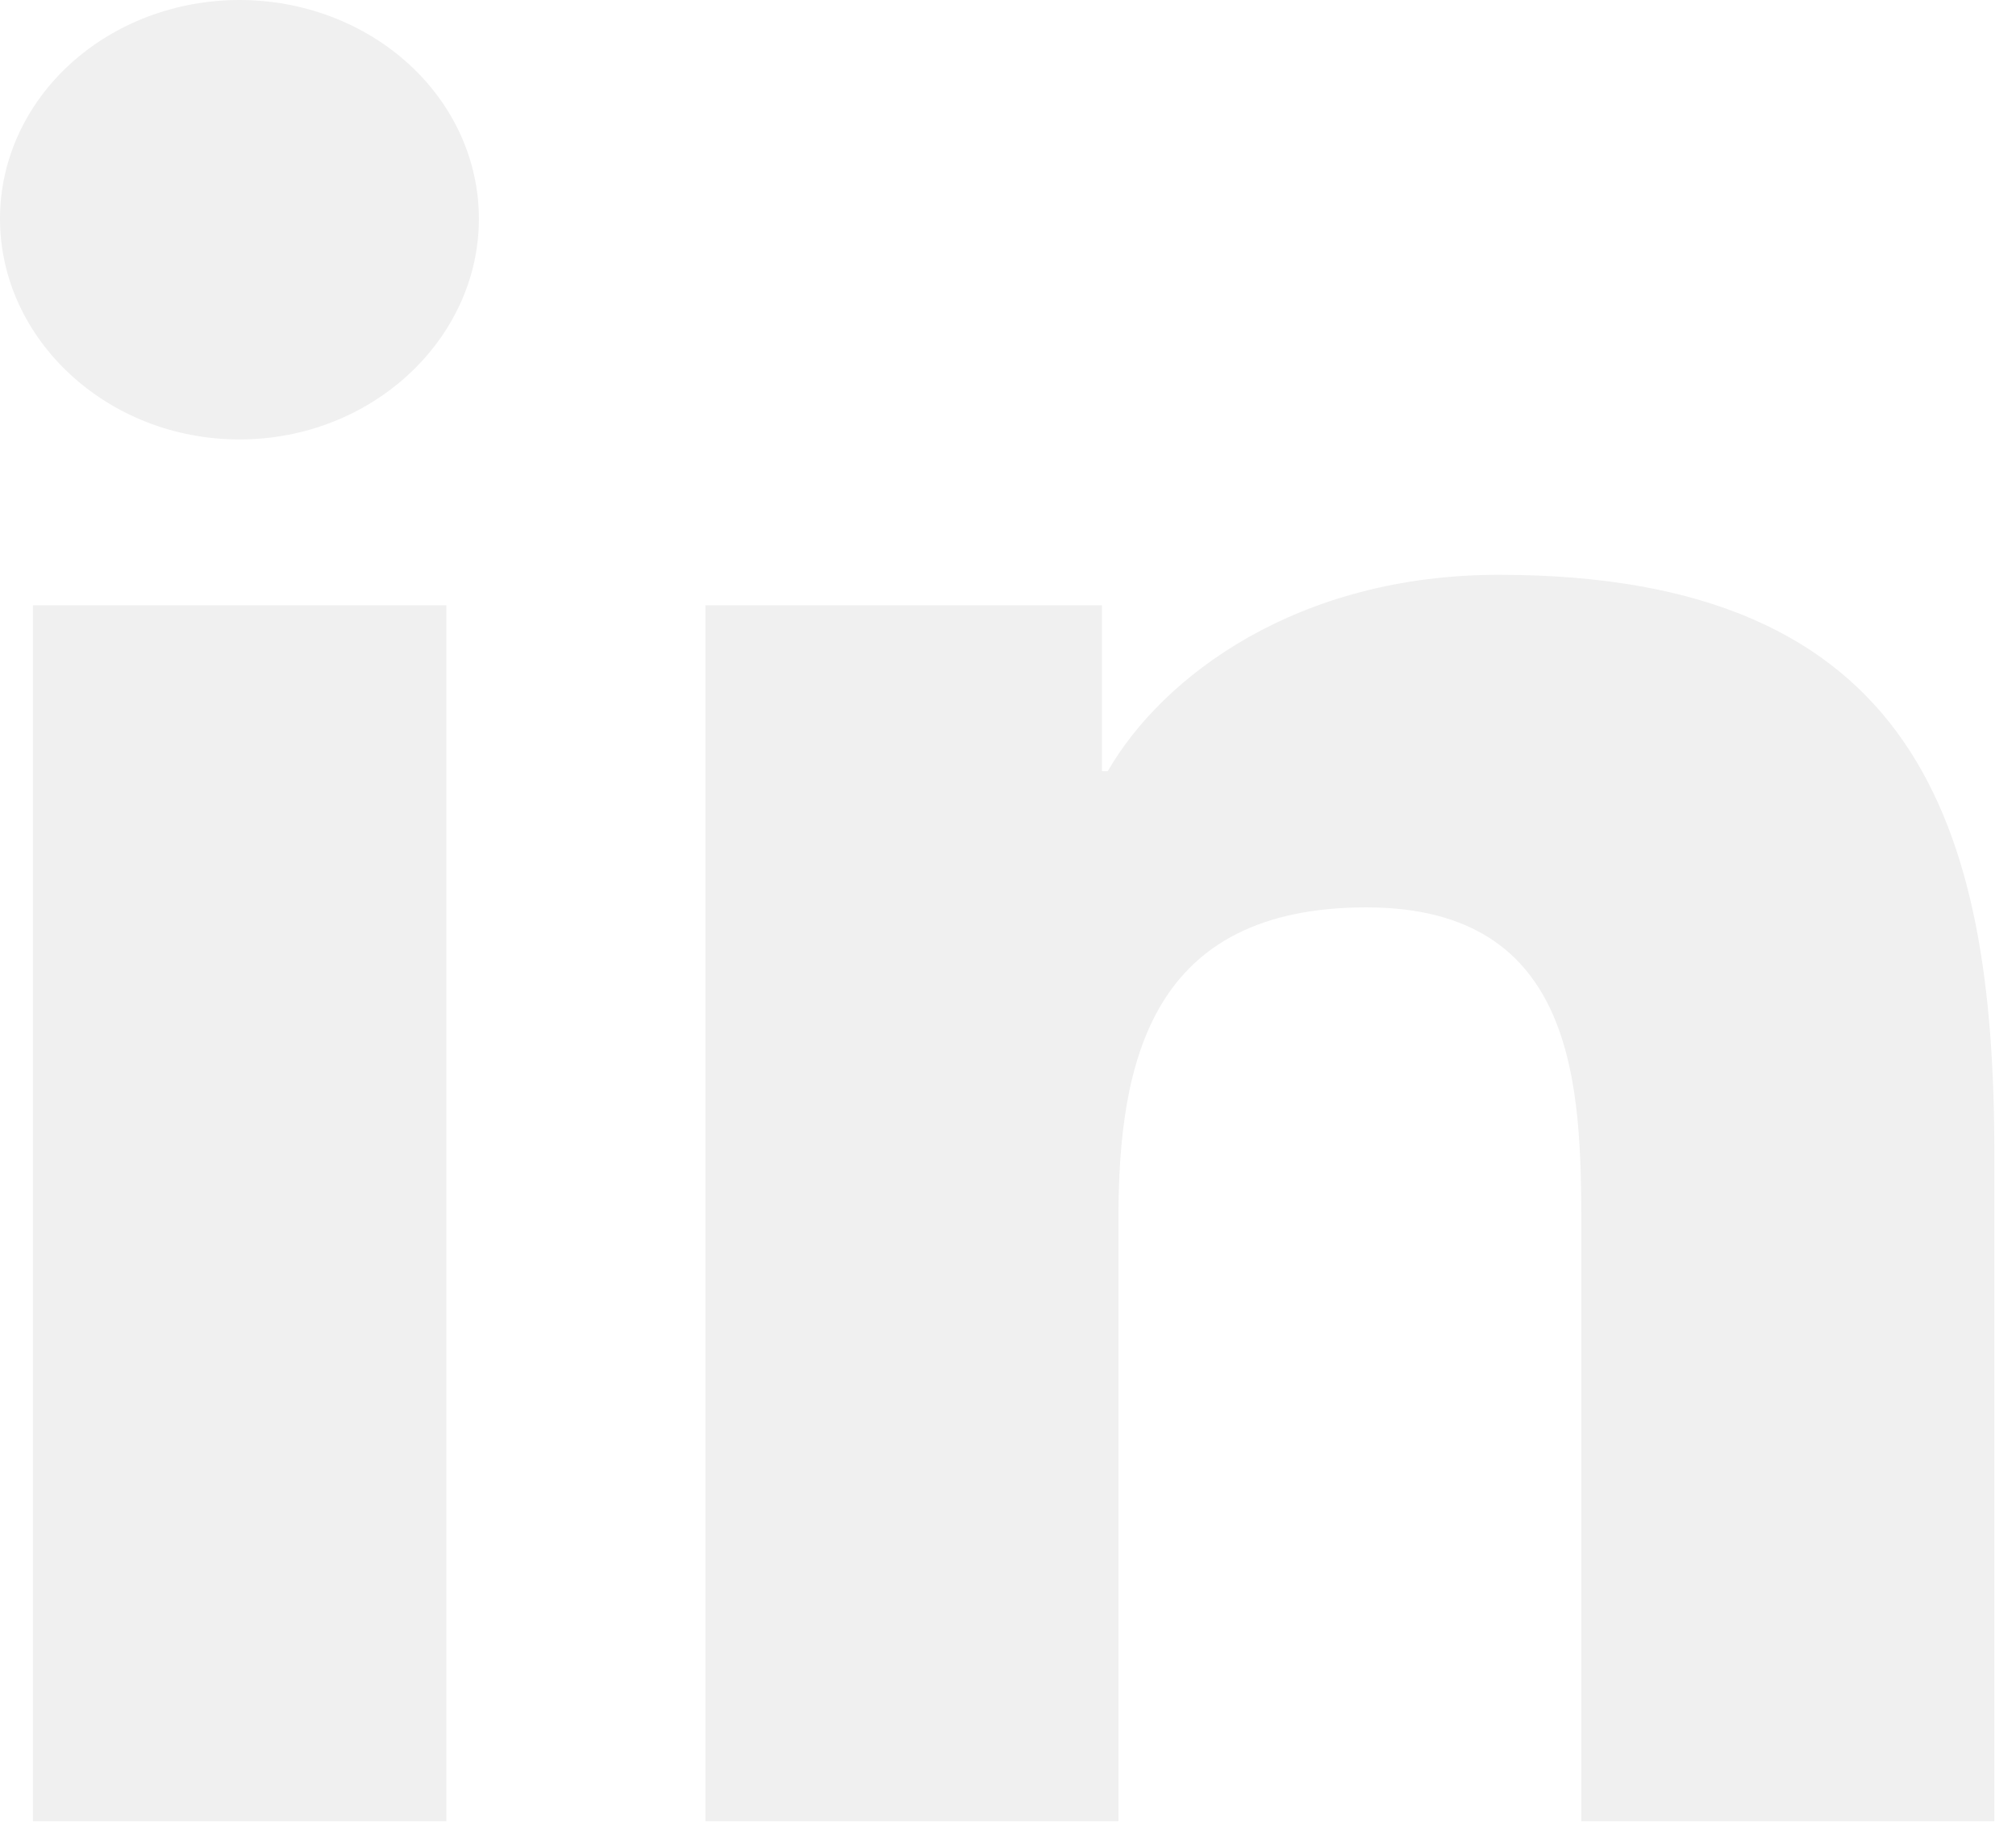
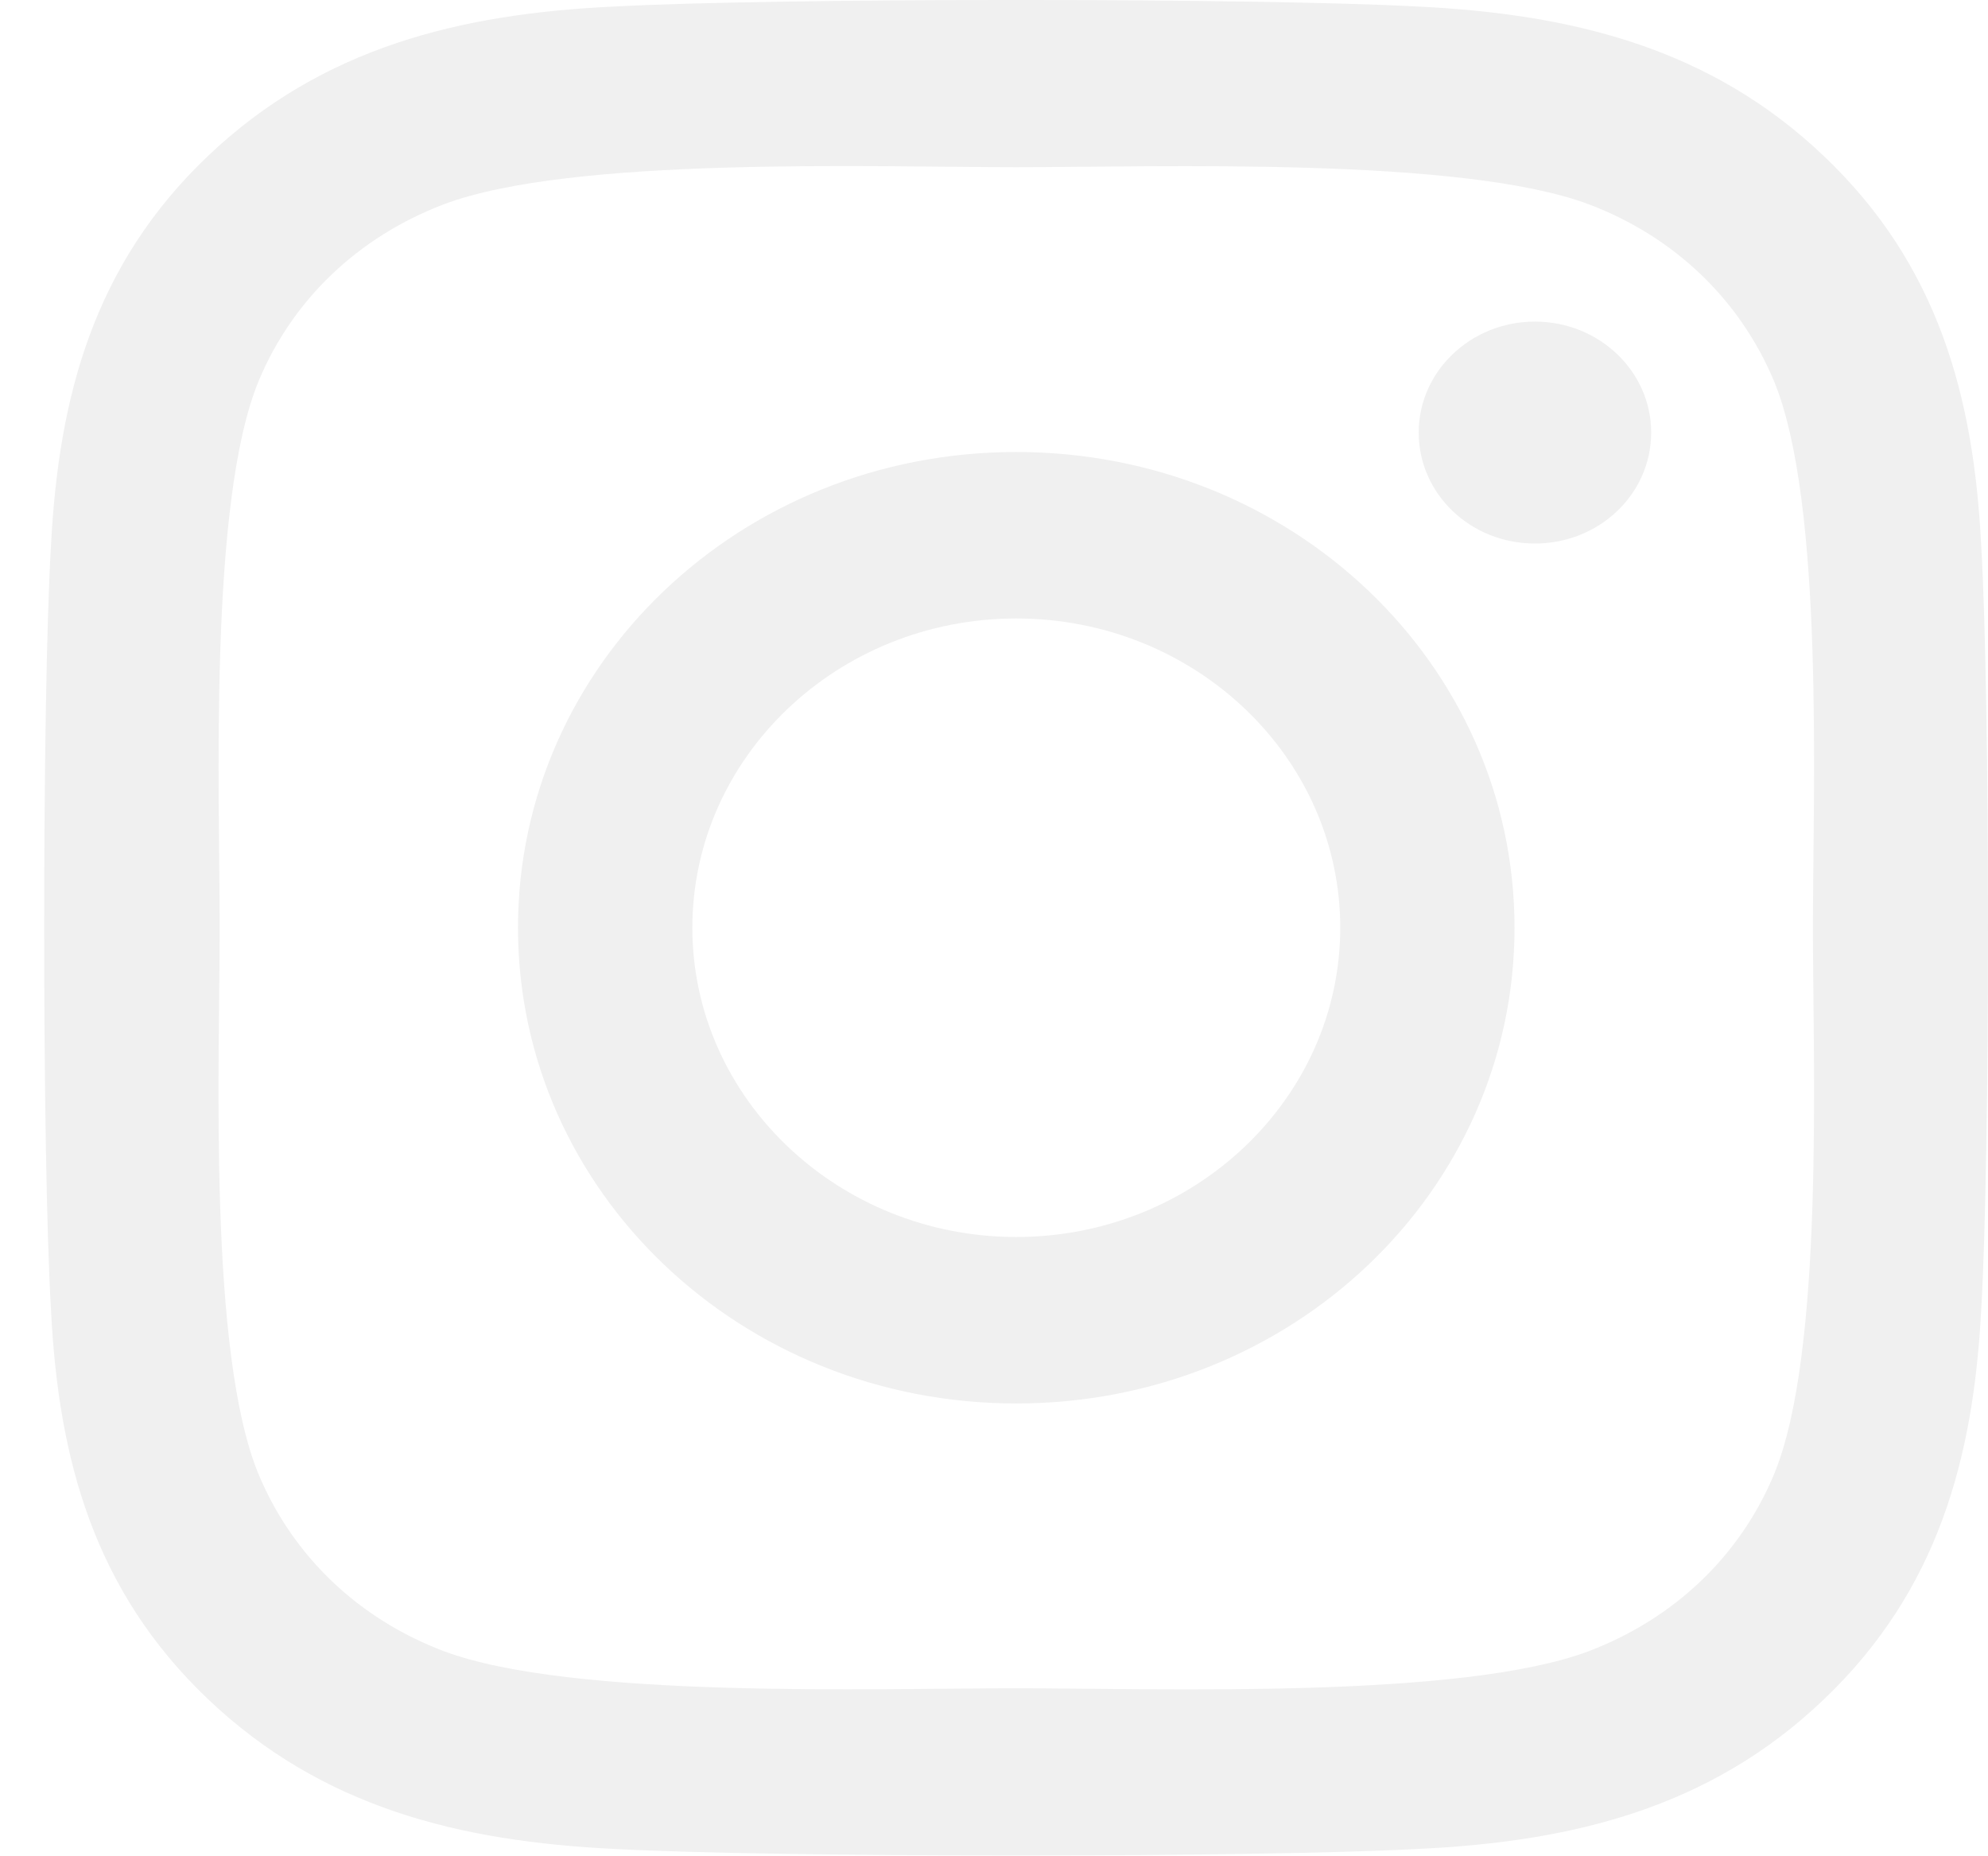
- <svg xmlns="http://www.w3.org/2000/svg" width="31" height="28" viewBox="0 0 31 28" fill="none">
-   <path d="M6.864 28H0.507V9.306H6.864V28ZM3.682 6.756C1.649 6.756 0 5.218 0 3.362C1.45516e-08 2.47 0.388 1.615 1.078 0.985C1.769 0.354 2.706 0 3.682 0C4.659 0 5.595 0.354 6.286 0.985C6.976 1.615 7.364 2.47 7.364 3.362C7.364 5.218 5.714 6.756 3.682 6.756ZM30.66 28H24.316V18.9C24.316 16.731 24.268 13.95 21.01 13.95C17.704 13.95 17.198 16.306 17.198 18.744V28H10.847V9.306H16.945V11.856H17.034C17.883 10.387 19.956 8.837 23.049 8.837C29.484 8.837 30.667 12.706 30.667 17.731V28H30.66Z" fill="#F0F0F0" />
+ <svg xmlns="http://www.w3.org/2000/svg" width="30" height="28" viewBox="0 0 30 28" fill="none">
+   <path d="M15.336 6.821C11.175 6.821 7.817 10.026 7.817 14C7.817 17.974 11.175 21.179 15.336 21.179C19.498 21.179 22.855 17.974 22.855 14C22.855 10.026 19.498 6.821 15.336 6.821ZM15.336 18.667C12.647 18.667 10.448 16.574 10.448 14C10.448 11.426 12.64 9.333 15.336 9.333C18.033 9.333 20.225 11.426 20.225 14C20.225 16.574 18.026 18.667 15.336 18.667V18.667ZM24.917 6.527C24.917 7.458 24.131 8.202 23.163 8.202C22.188 8.202 21.409 7.452 21.409 6.527C21.409 5.603 22.195 4.853 23.163 4.853C24.131 4.853 24.917 5.603 24.917 6.527ZM29.897 8.227C29.785 5.984 29.249 3.997 27.528 2.36C25.813 0.723 23.732 0.211 21.383 0.098C18.962 -0.033 11.704 -0.033 9.283 0.098C6.941 0.205 4.86 0.717 3.138 2.354C1.417 3.991 0.887 5.978 0.77 8.221C0.632 10.532 0.632 17.461 0.77 19.773C0.881 22.016 1.417 24.003 3.138 25.64C4.86 27.277 6.934 27.789 9.283 27.902C11.704 28.033 18.962 28.033 21.383 27.902C23.732 27.795 25.813 27.283 27.528 25.64C29.242 24.003 29.779 22.016 29.897 19.773C30.034 17.461 30.034 10.539 29.897 8.227V8.227ZM26.769 22.253C26.258 23.478 25.27 24.422 23.981 24.915C22.051 25.646 17.47 25.477 15.336 25.477C13.203 25.477 8.616 25.64 6.692 24.915C5.409 24.428 4.421 23.484 3.904 22.253C3.138 20.41 3.315 16.037 3.315 14C3.315 11.963 3.145 7.583 3.904 5.747C4.415 4.522 5.403 3.578 6.692 3.085C8.622 2.354 13.203 2.523 15.336 2.523C17.47 2.523 22.057 2.36 23.981 3.085C25.264 3.572 26.252 4.516 26.769 5.747C27.534 7.59 27.358 11.963 27.358 14C27.358 16.037 27.534 20.417 26.769 22.253Z" fill="#F0F0F0" />
</svg>
